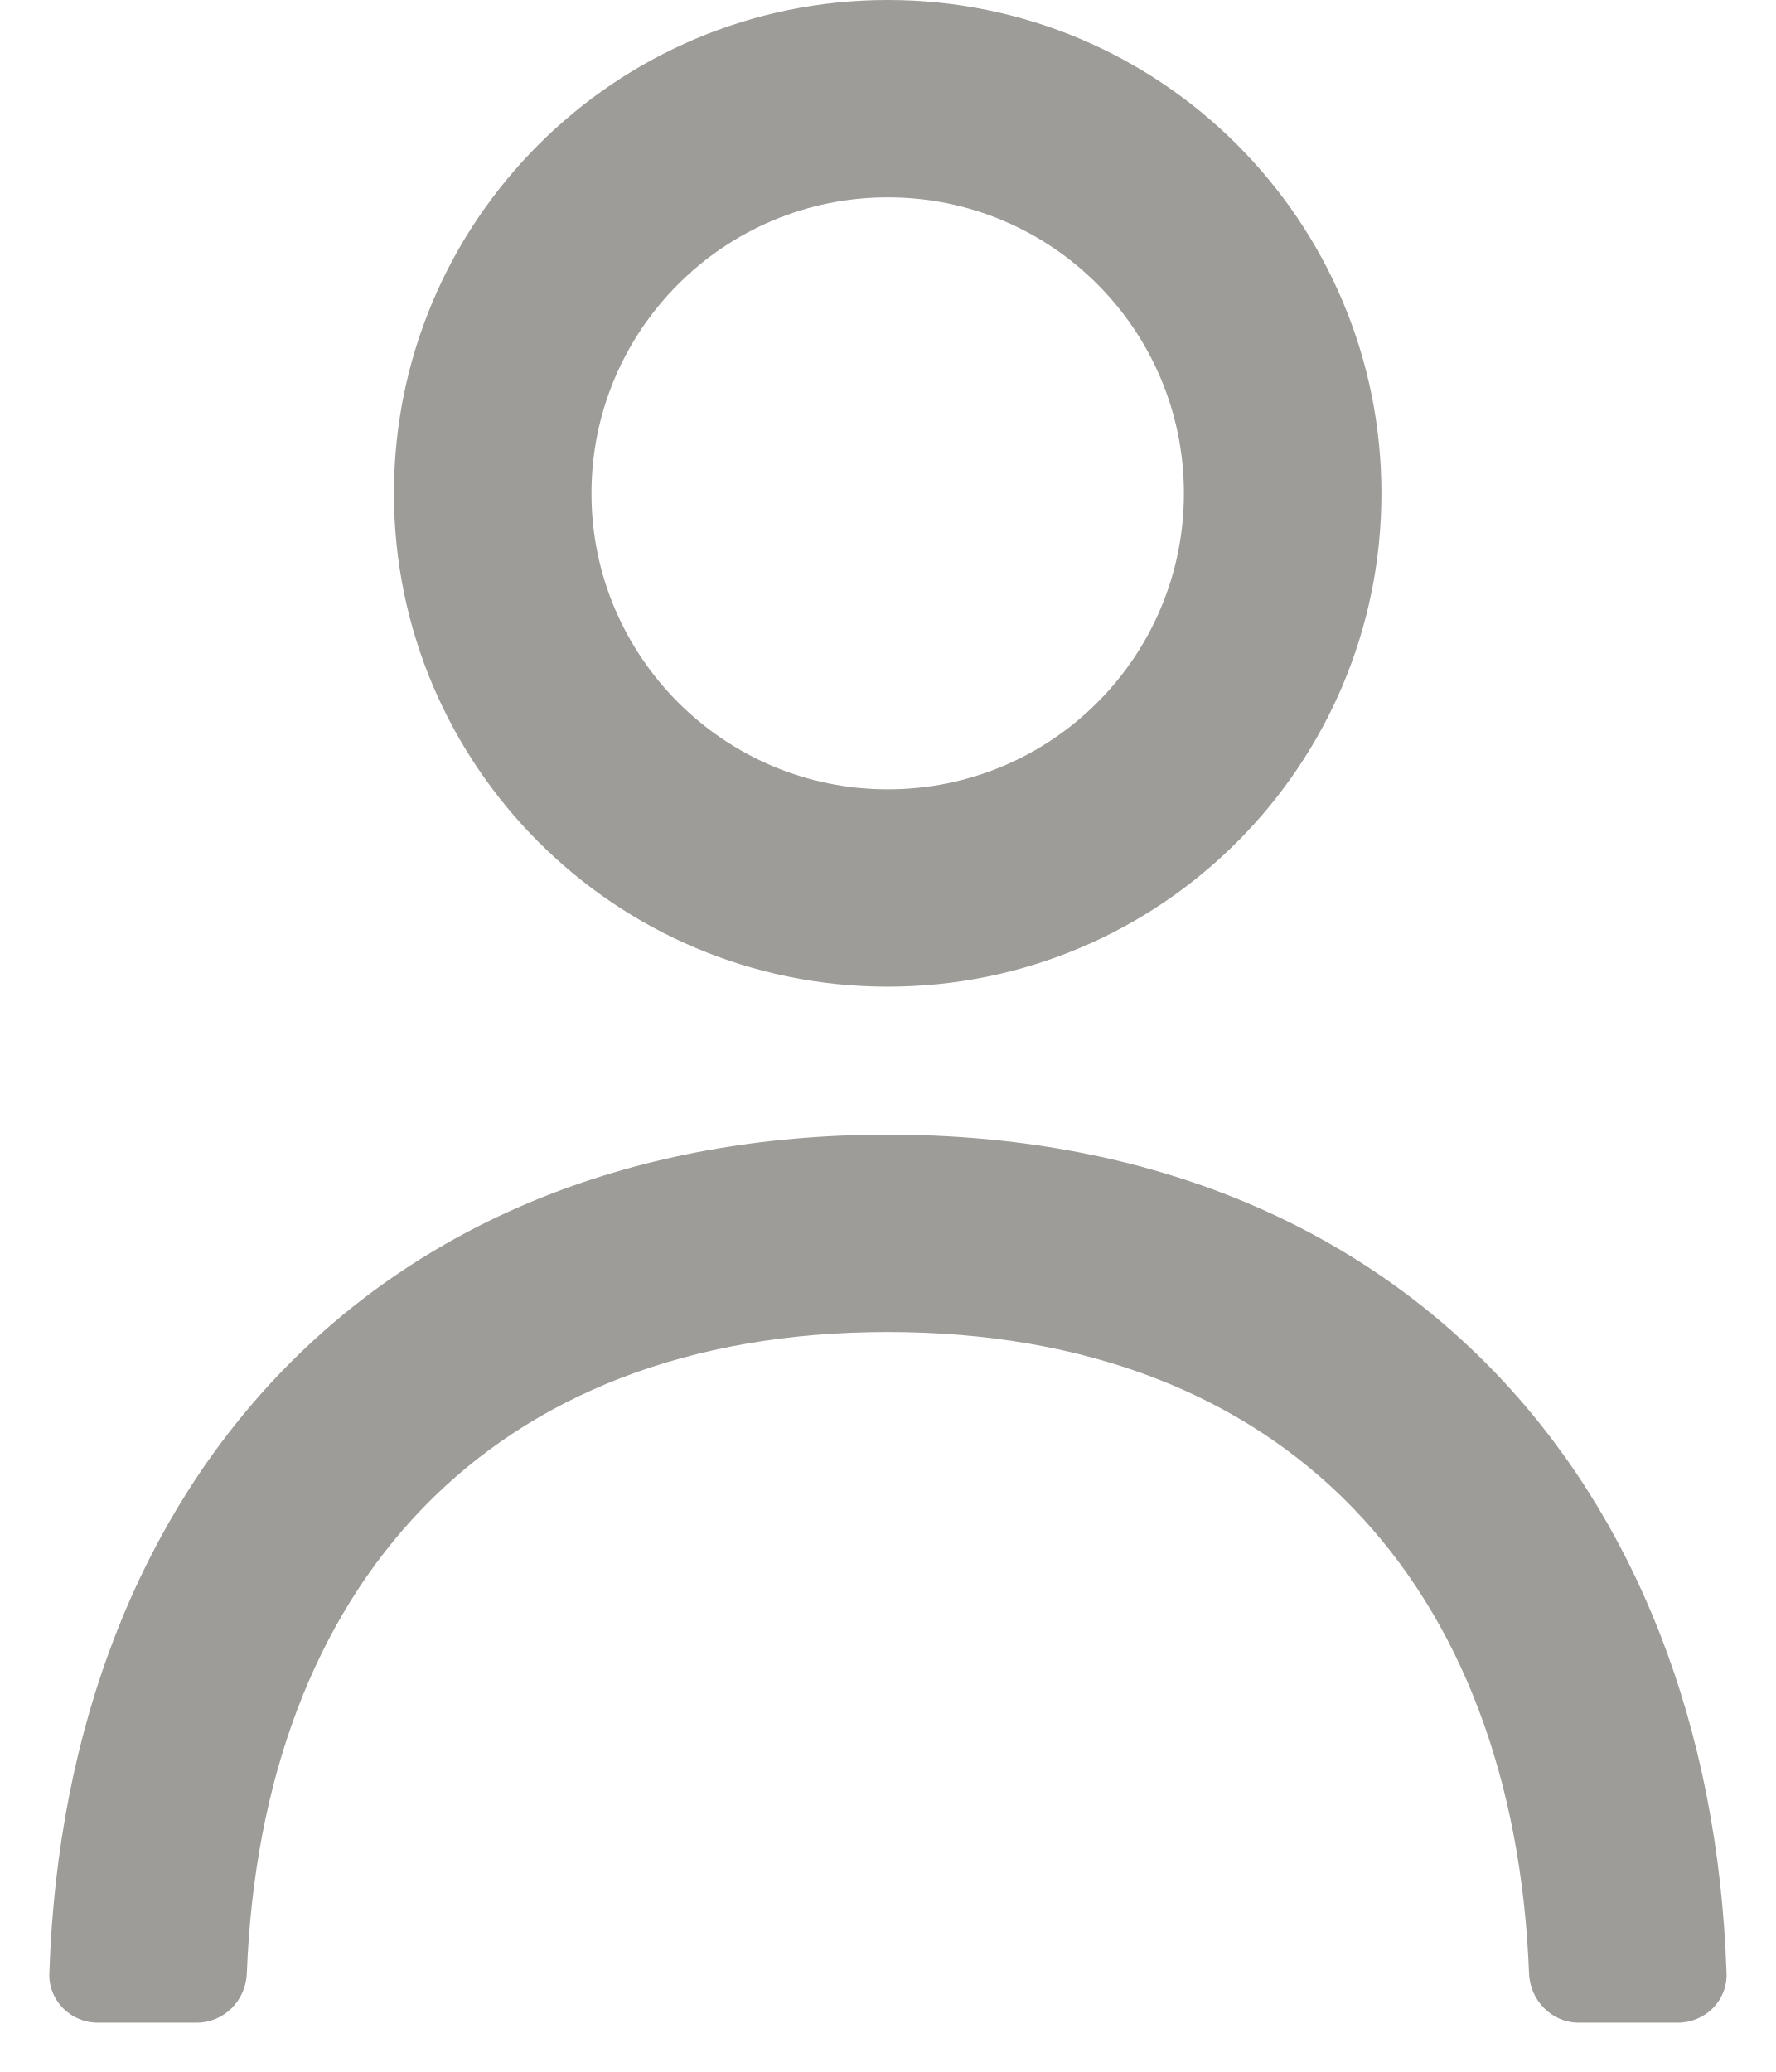
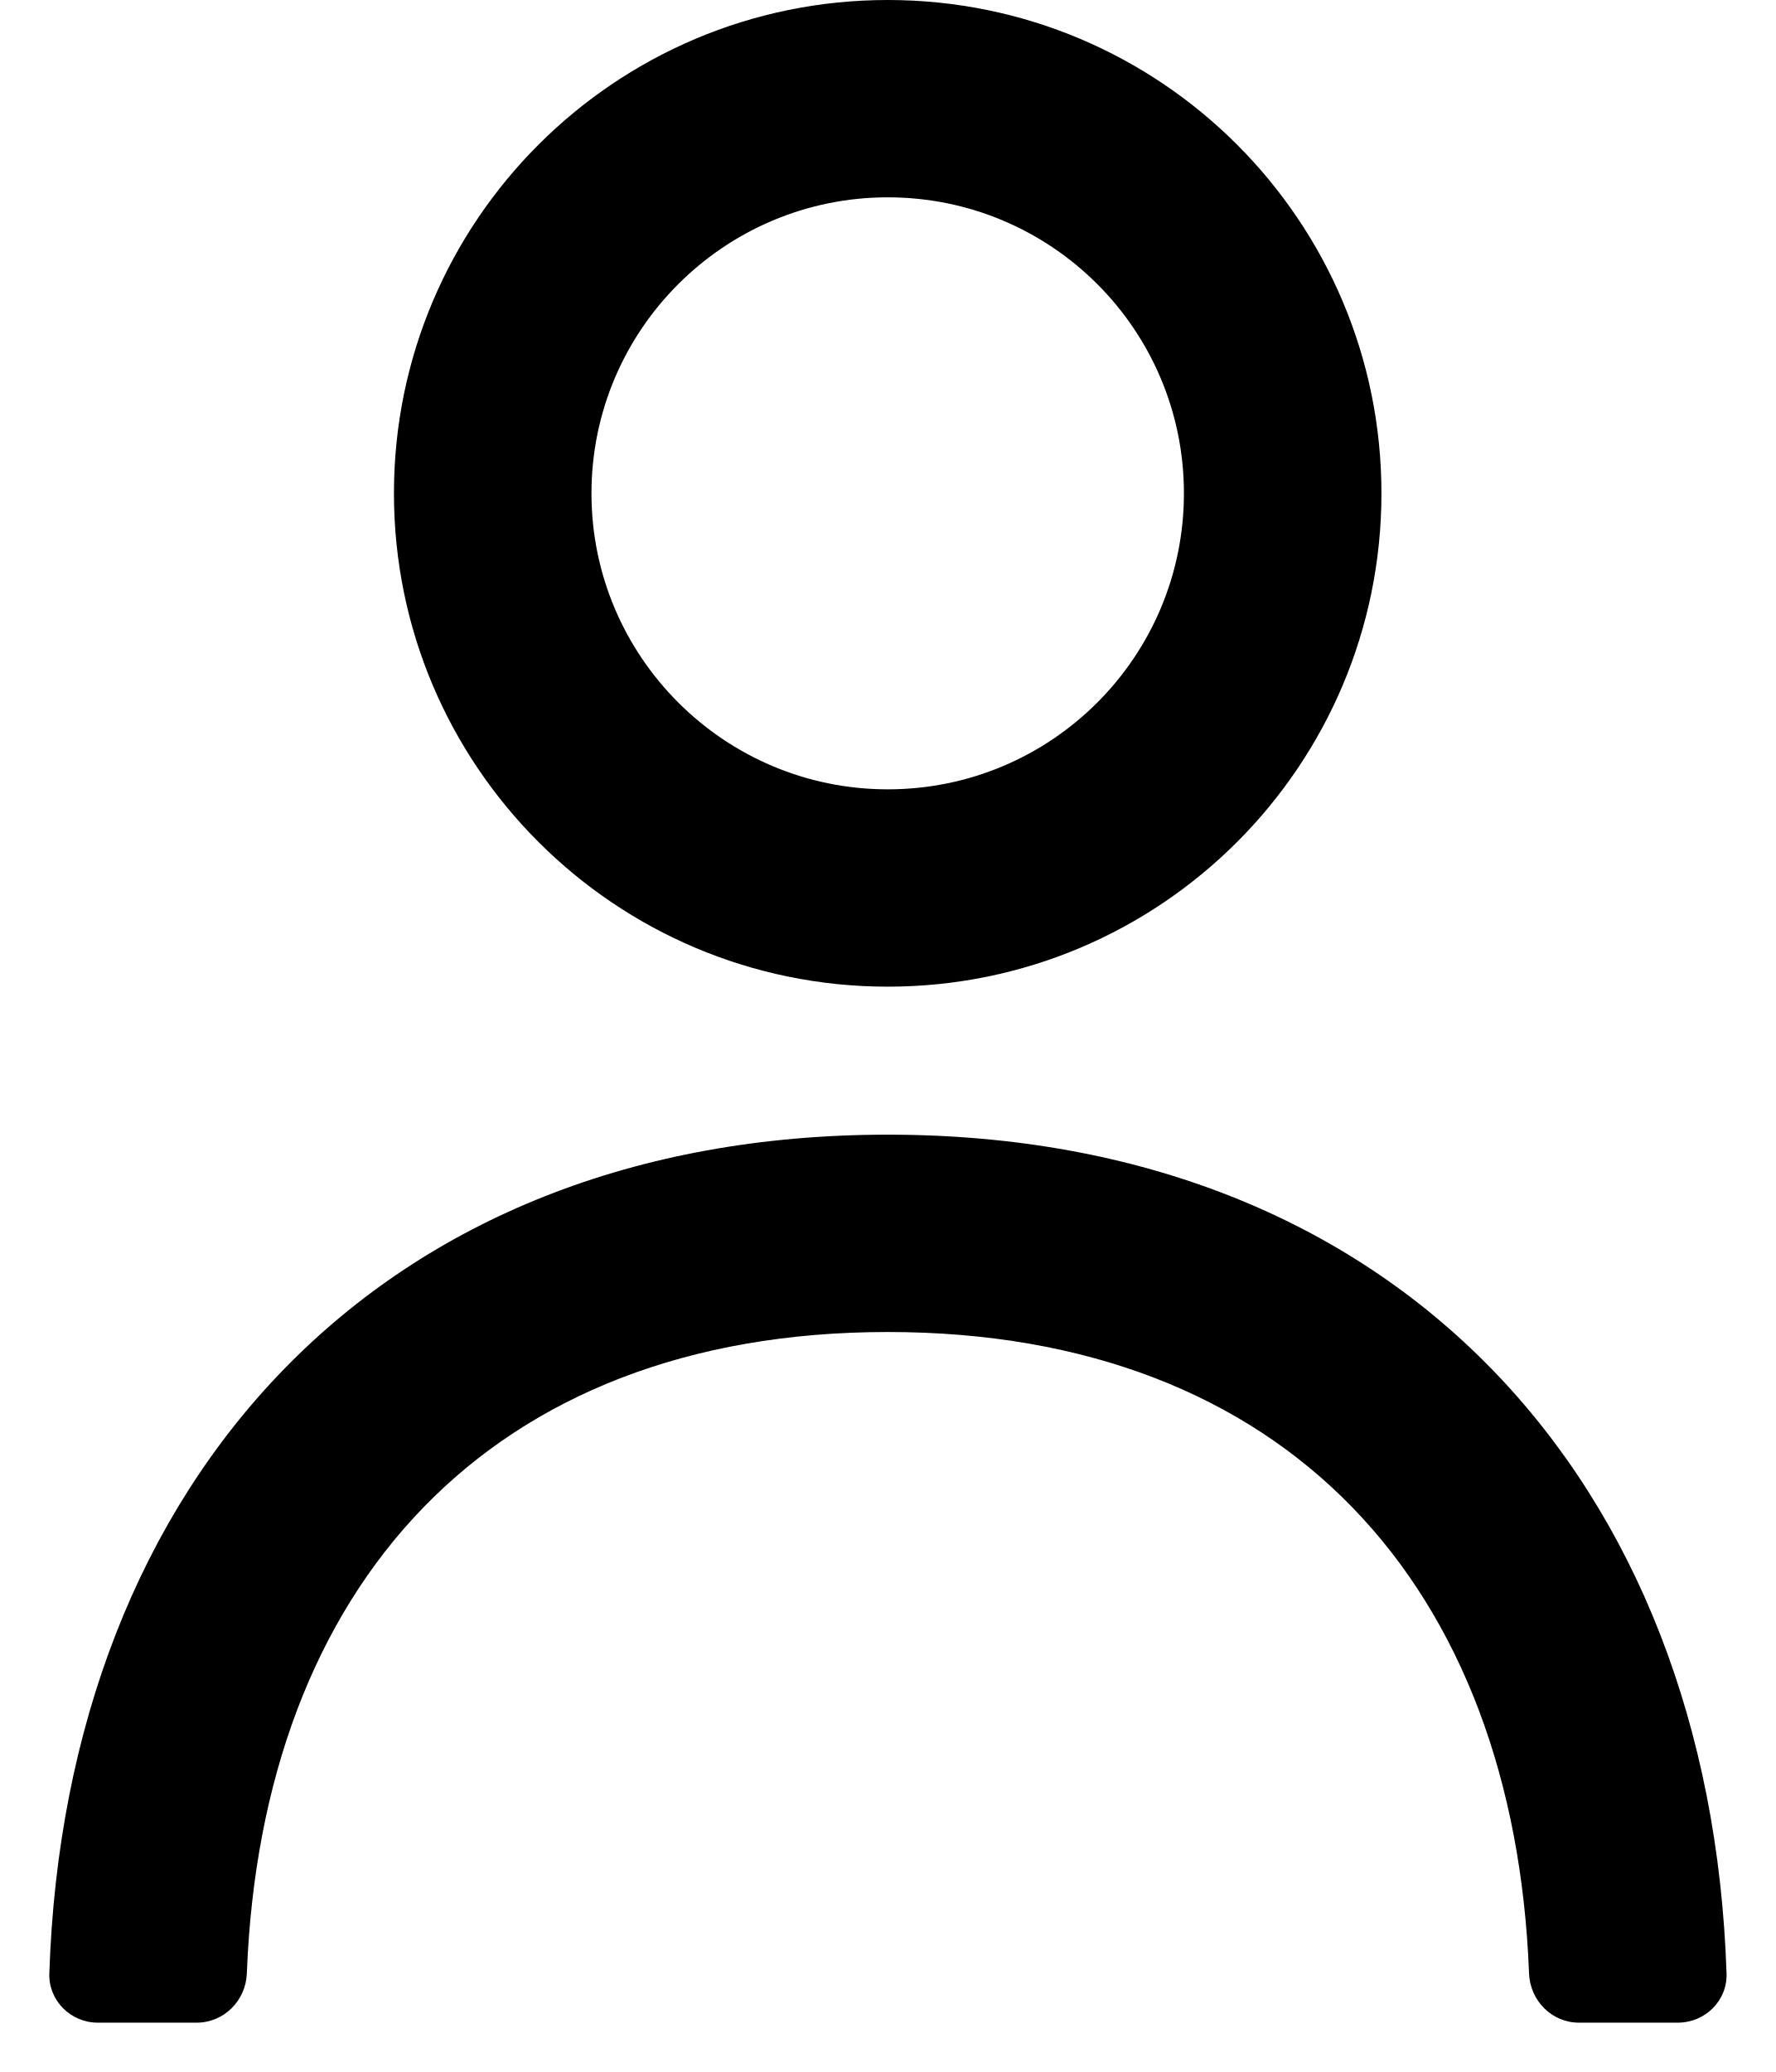
<svg xmlns="http://www.w3.org/2000/svg" width="18" height="21" viewBox="0 0 18 21" fill="none">
-   <path d="M8.998 0C11.765 0 14.002 2.24 14.002 5C14.002 7.76 11.765 10 8.998 10C6.235 10 3.993 7.76 3.993 5C3.993 2.24 6.235 0 8.998 0ZM8.998 2C7.341 2 5.995 3.345 5.995 5C5.995 6.655 7.341 8 8.998 8C10.659 8 12 6.655 12 5C12 3.345 10.659 2 8.998 2ZM8.998 11.5C14.147 11.5 17.334 14.995 17.5 20C17.51 20.275 17.285 20.5 17.004 20.5H16.003C15.728 20.5 15.508 20.275 15.498 20C15.348 16.08 13.046 13.5 8.998 13.5C4.954 13.5 2.652 16.08 2.502 20C2.492 20.275 2.272 20.5 1.992 20.5H0.991C0.716 20.5 0.49 20.275 0.5 20C0.665 14.995 3.853 11.5 8.998 11.5Z" fill="#9E9C98" />
+   <path d="M8.998 0C11.765 0 14.002 2.24 14.002 5C14.002 7.76 11.765 10 8.998 10C6.235 10 3.993 7.76 3.993 5C3.993 2.24 6.235 0 8.998 0ZM8.998 2C7.341 2 5.995 3.345 5.995 5C5.995 6.655 7.341 8 8.998 8C10.659 8 12 6.655 12 5C12 3.345 10.659 2 8.998 2ZM8.998 11.5C14.147 11.5 17.334 14.995 17.5 20C17.51 20.275 17.285 20.5 17.004 20.5H16.003C15.728 20.5 15.508 20.275 15.498 20C15.348 16.08 13.046 13.5 8.998 13.5C4.954 13.5 2.652 16.08 2.502 20C2.492 20.275 2.272 20.5 1.992 20.5H0.991C0.716 20.5 0.49 20.275 0.5 20C0.665 14.995 3.853 11.5 8.998 11.5Z" fill="currentColor" />
</svg>
